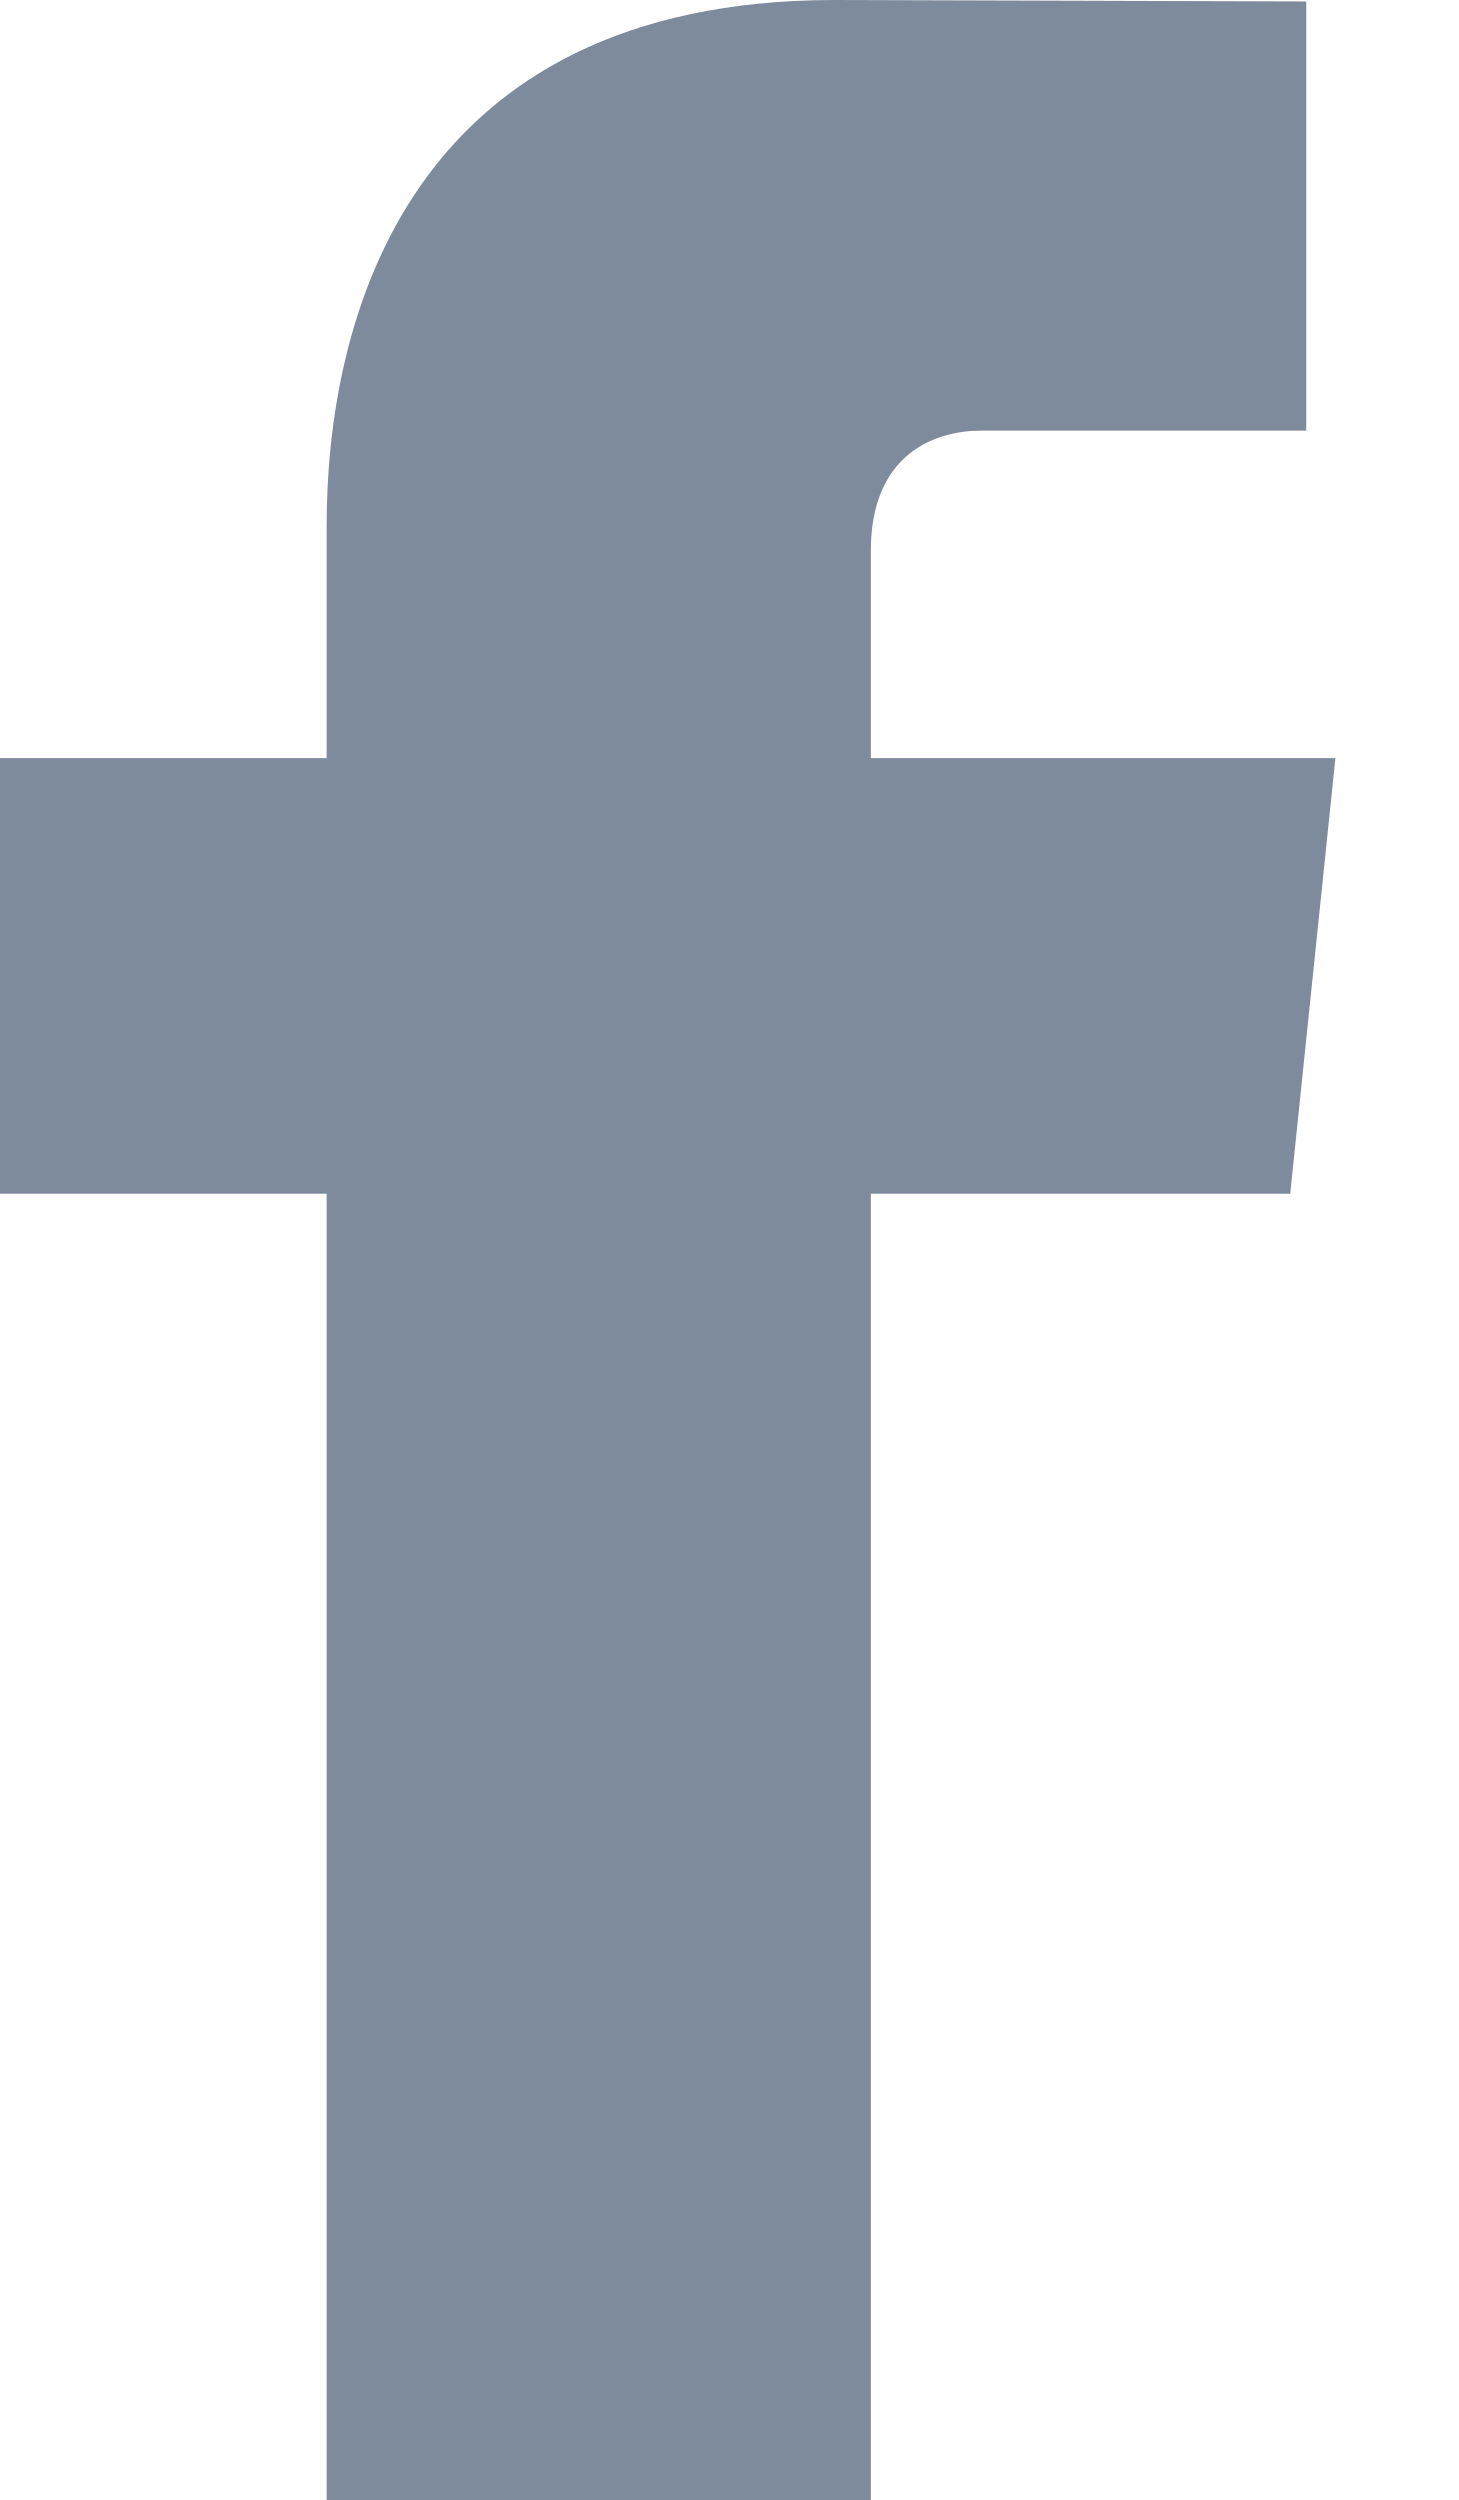
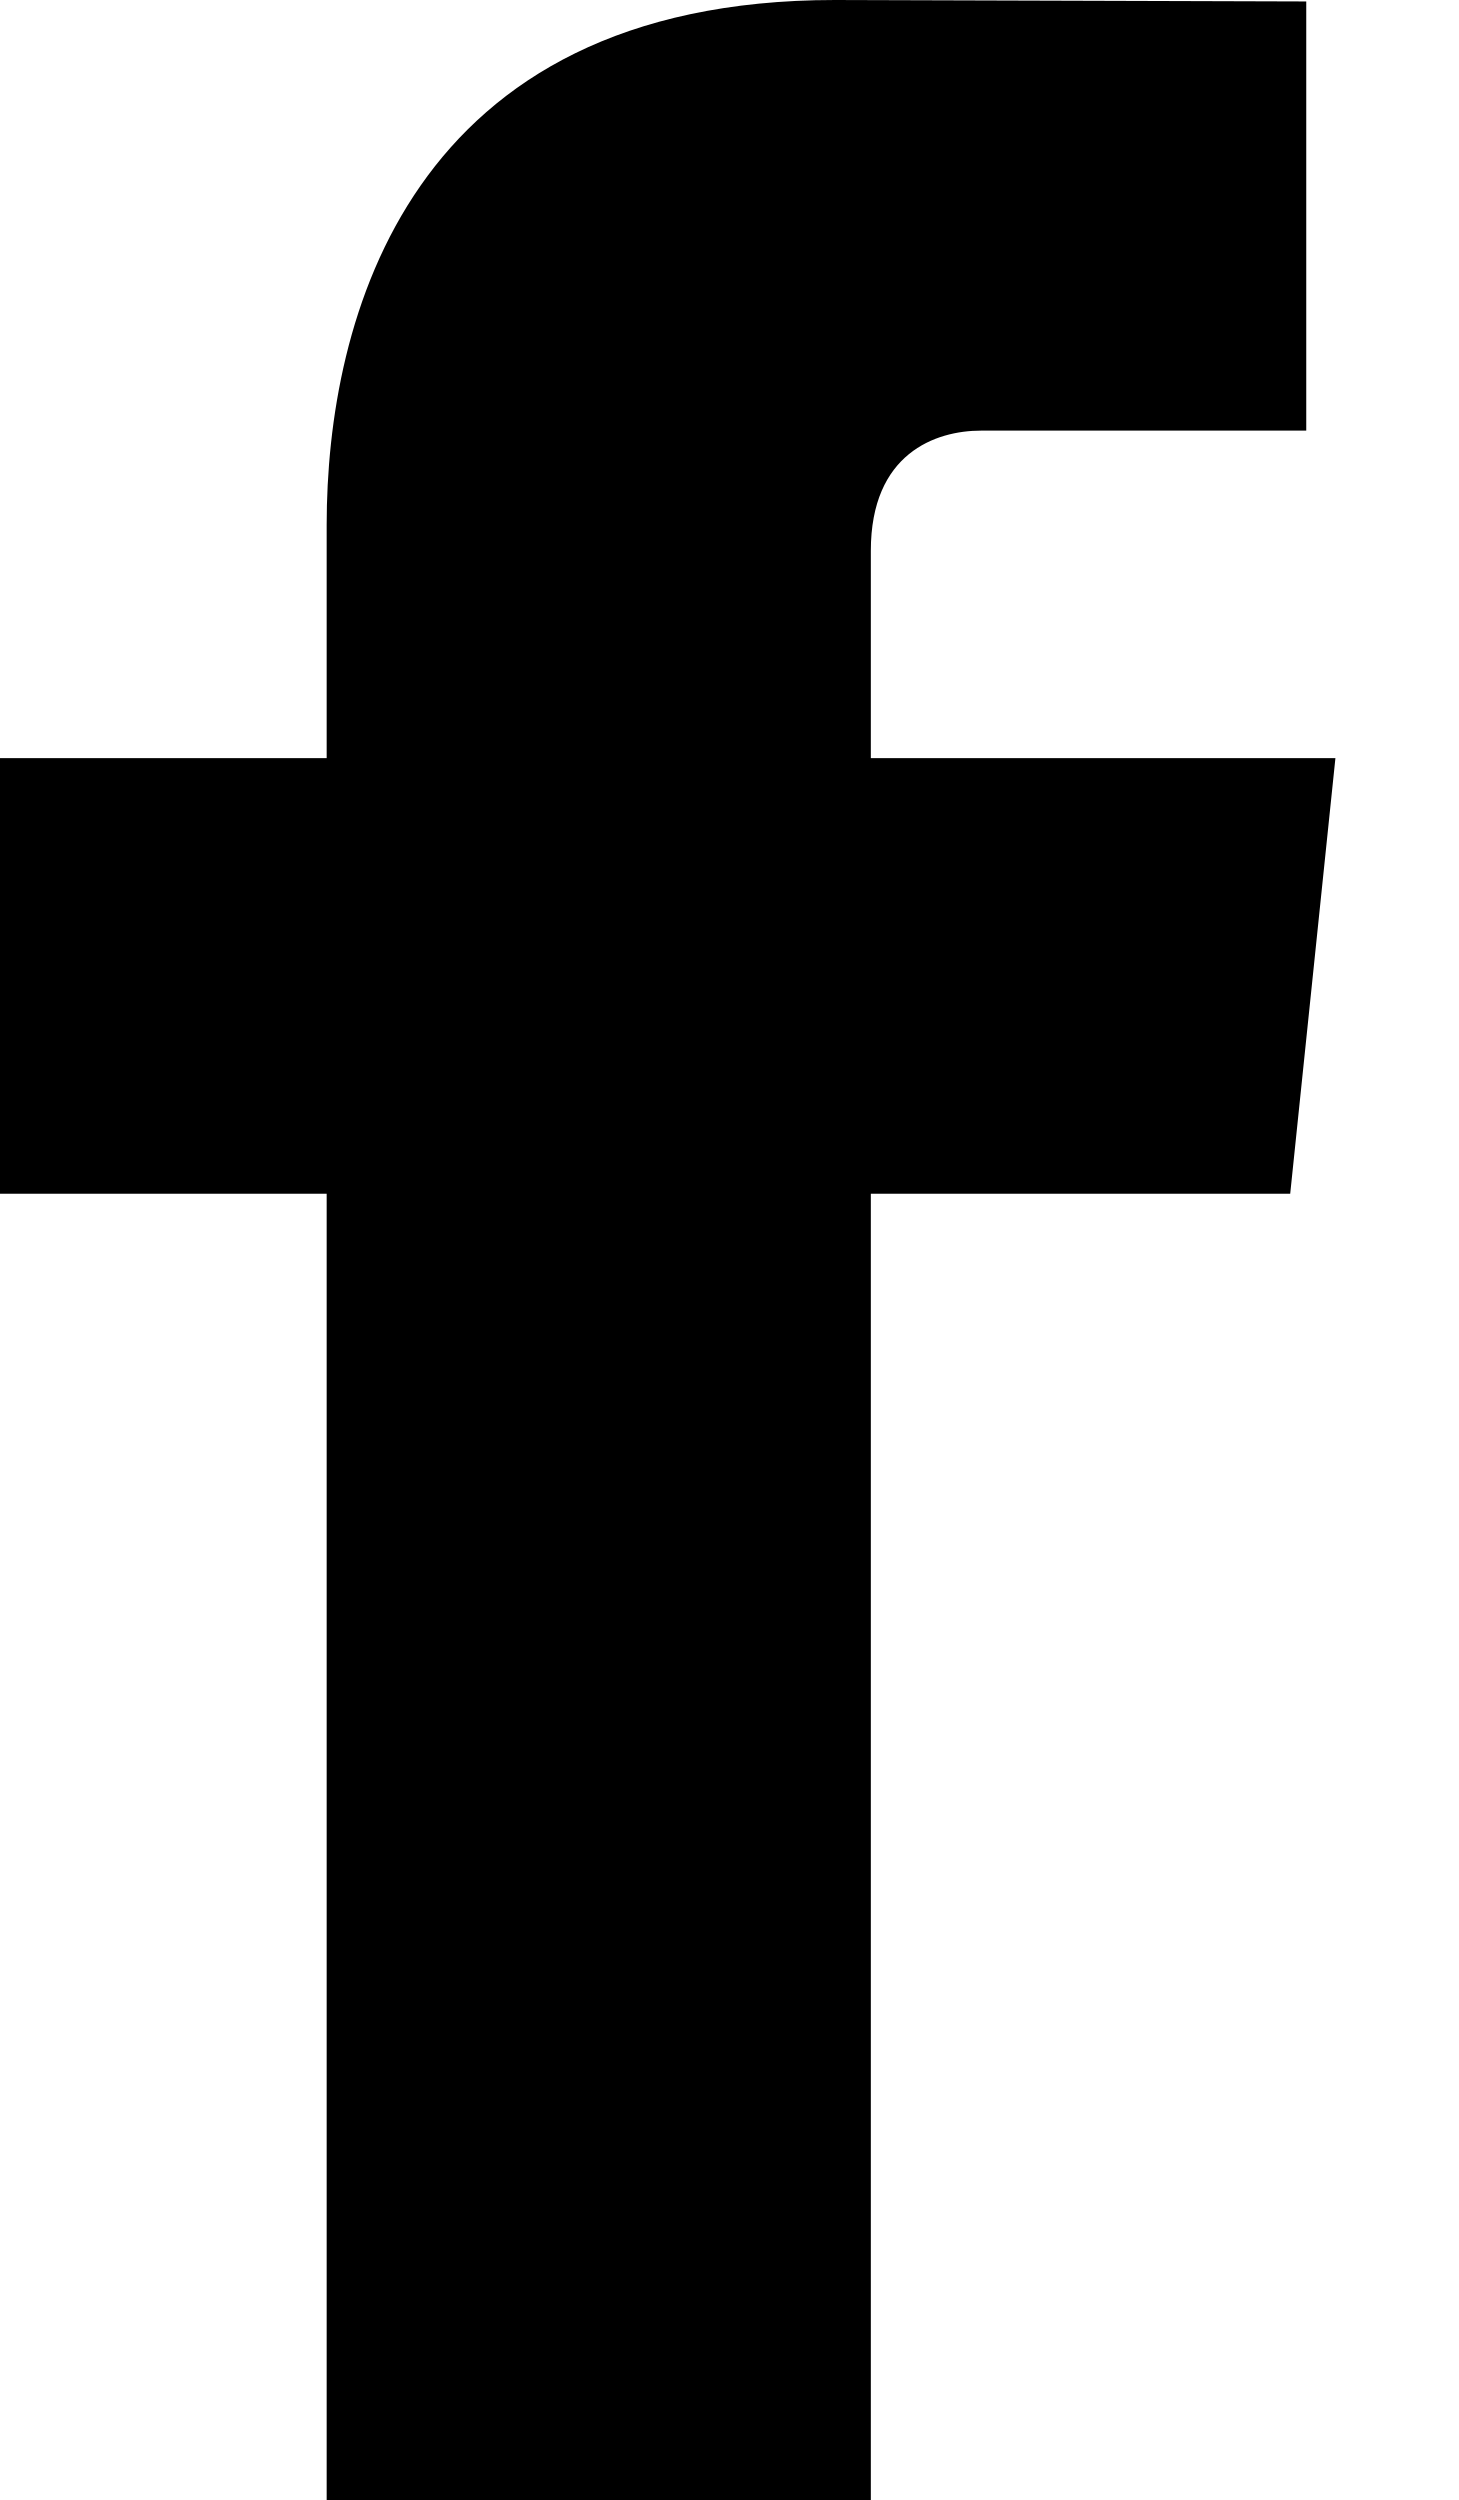
- <svg xmlns="http://www.w3.org/2000/svg" width="7" height="12" viewBox="0 0 7 12" fill="none">
-   <path fill-rule="evenodd" clip-rule="evenodd" d="M6.41 3.639H4.18V2.644C4.18 2.176 4.491 2.067 4.709 2.067H6.27V0.007L4.008 0C1.957 0 1.568 1.536 1.568 2.519V3.639H0V5.73H1.568V12H4.18V5.73H6.193L6.41 3.639Z" fill="#7E8B9C" />
+ <svg xmlns="http://www.w3.org/2000/svg" width="7" height="12" viewBox="0 0 7 12">
+   <path fill-rule="evenodd" clip-rule="evenodd" d="M6.41 3.639H4.18V2.644C4.18 2.176 4.491 2.067 4.709 2.067H6.27V0.007L4.008 0C1.957 0 1.568 1.536 1.568 2.519V3.639H0V5.73H1.568V12H4.18V5.73H6.193L6.41 3.639Z" />
</svg>
